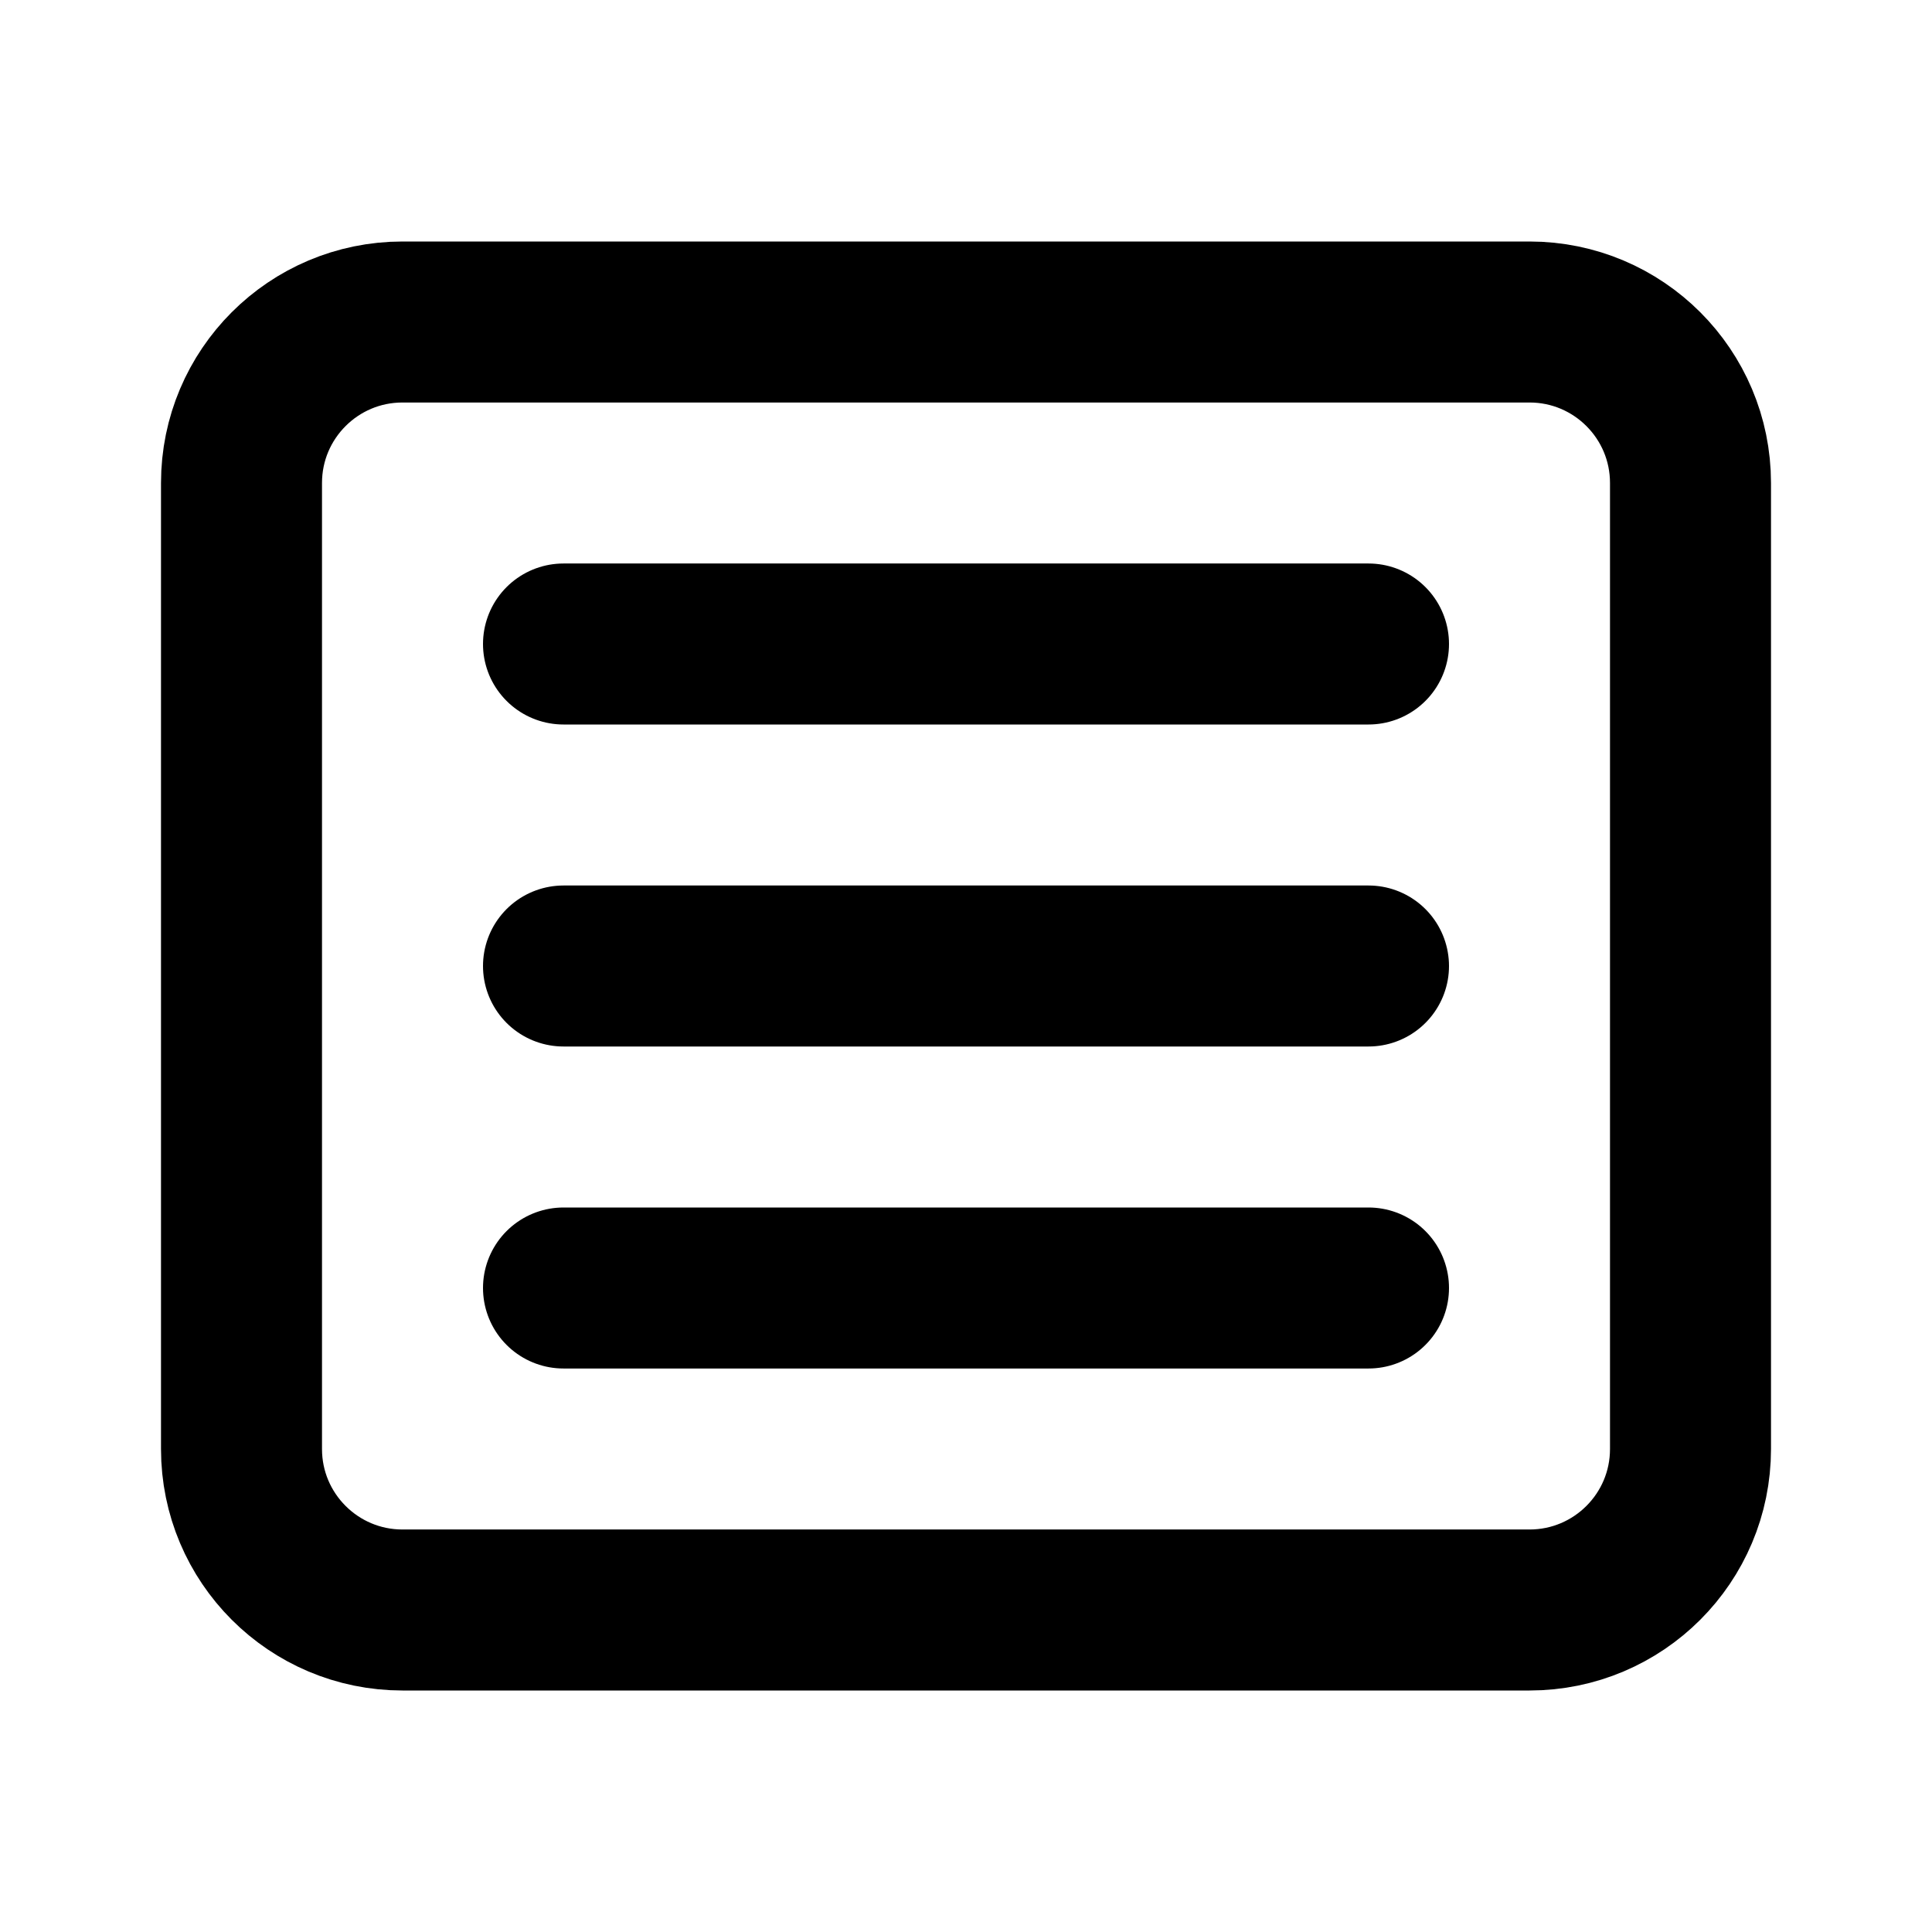
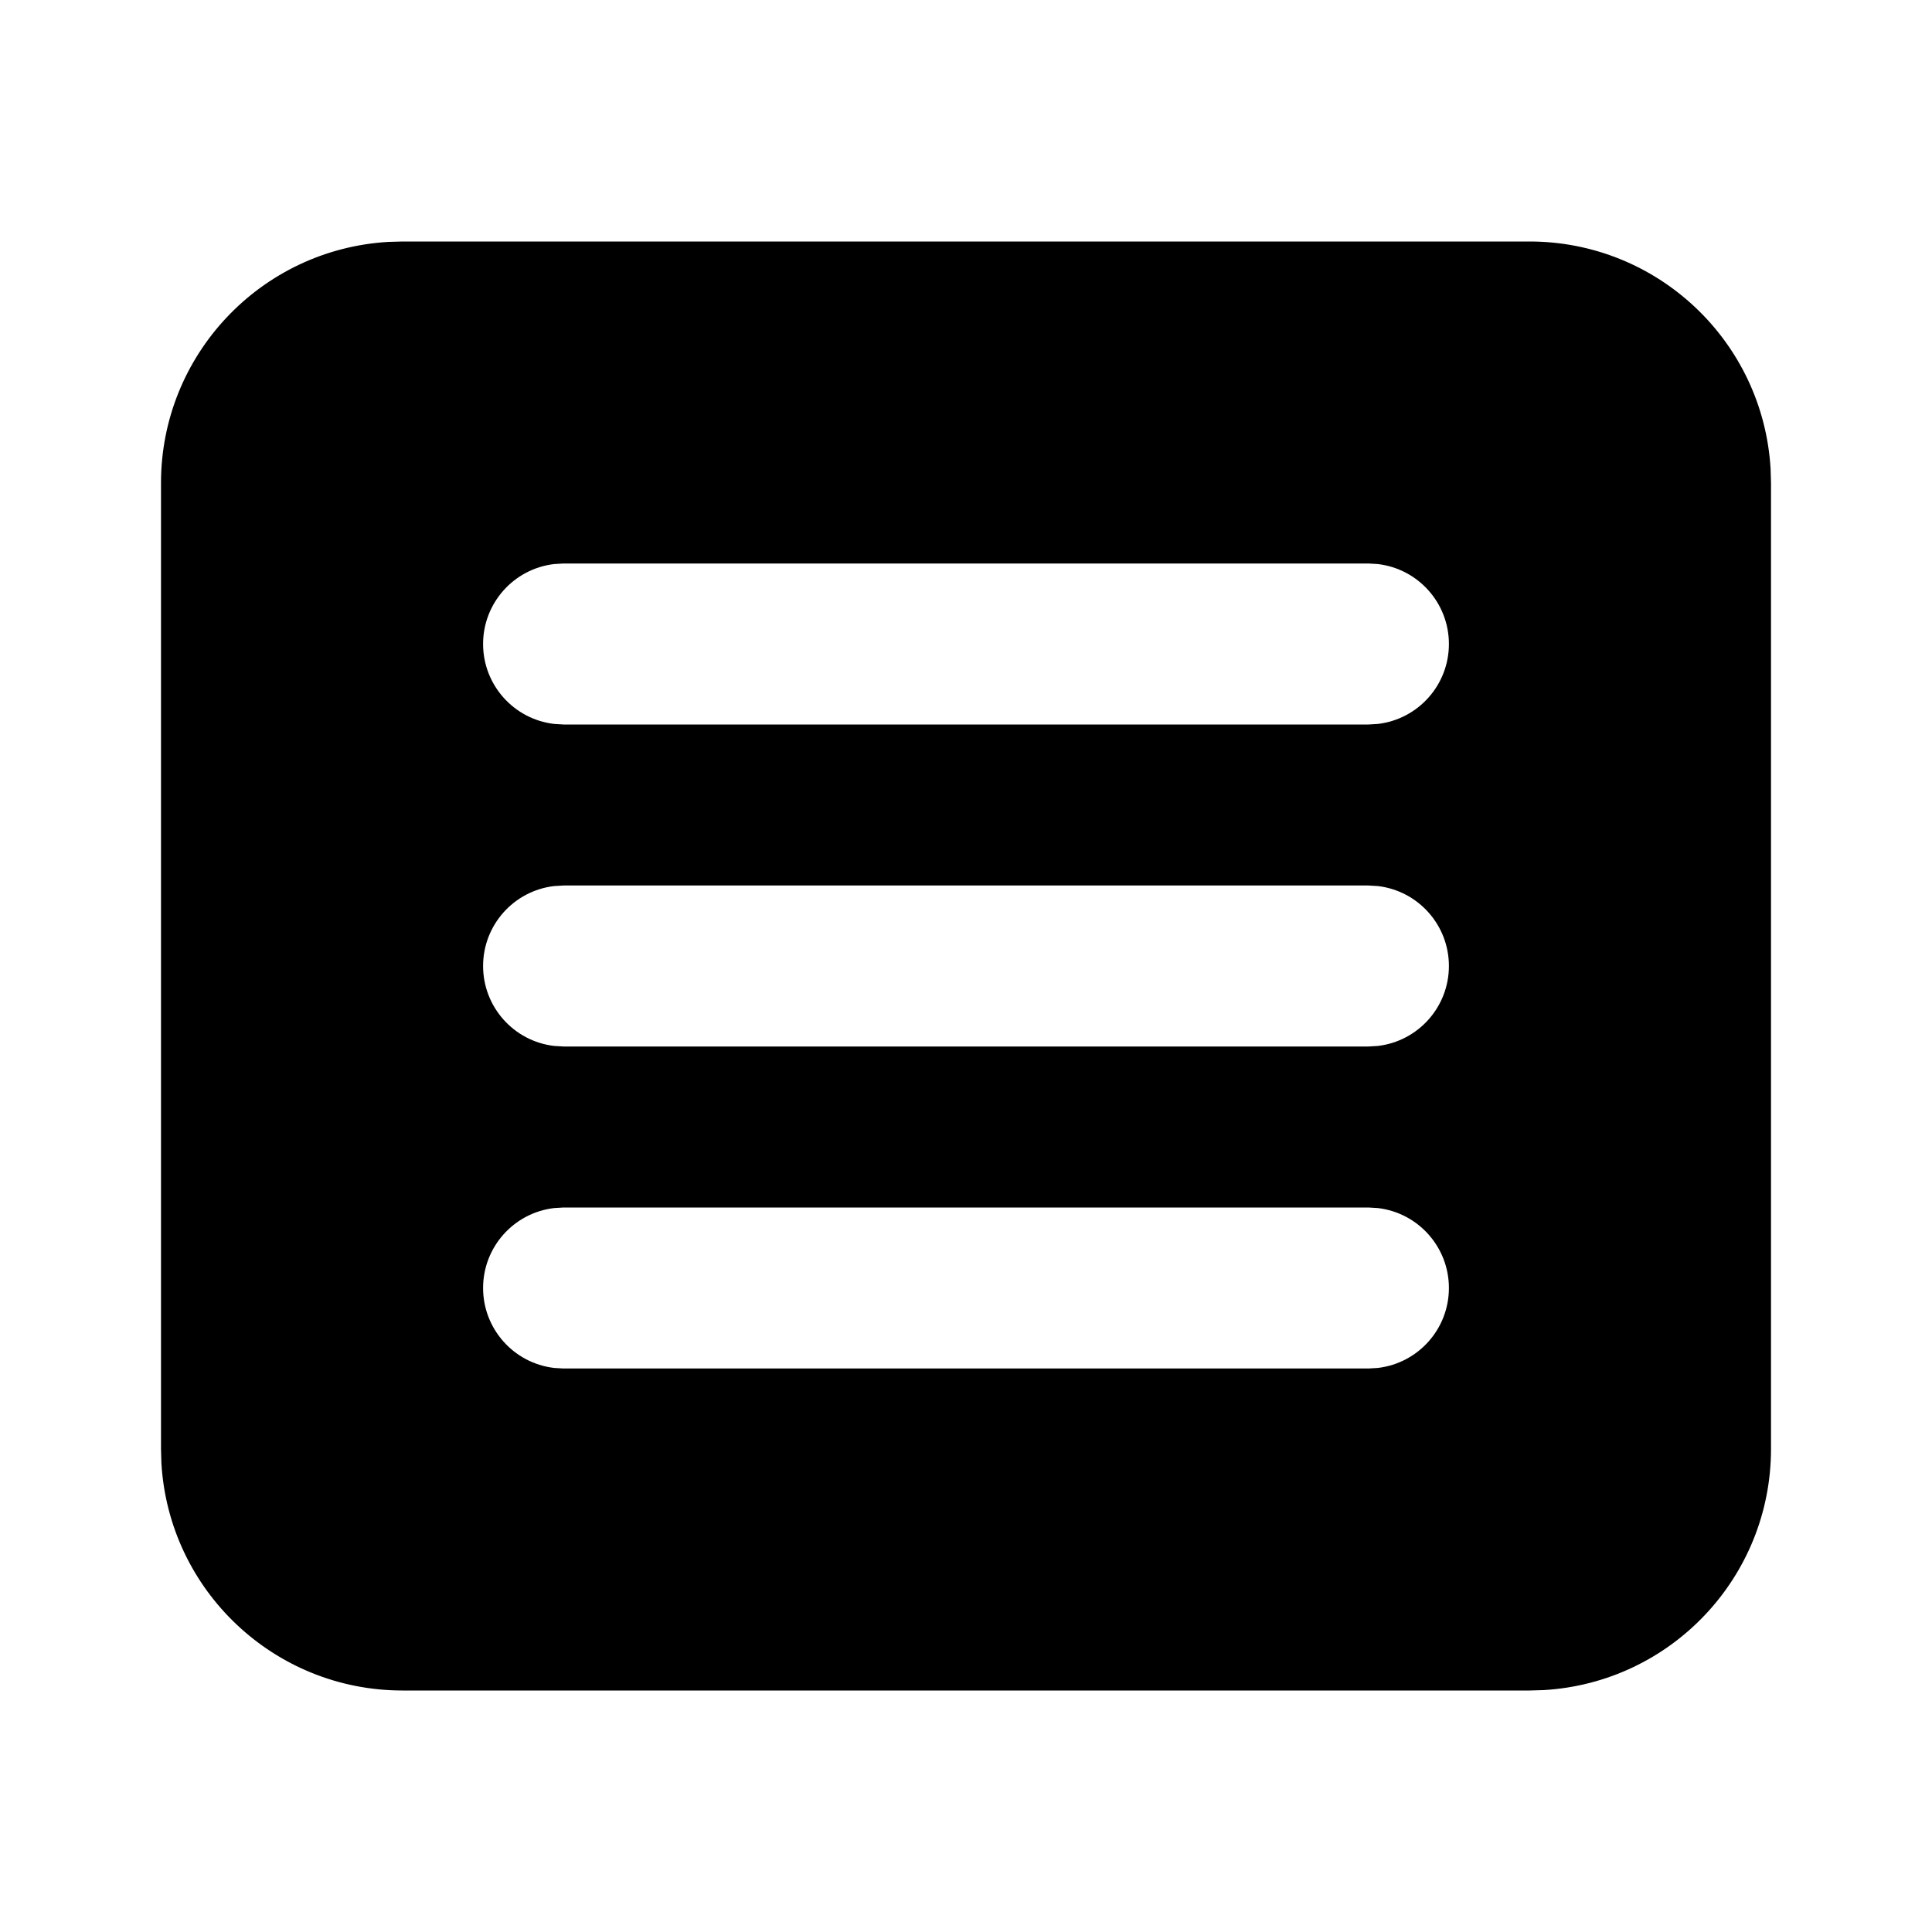
- <svg xmlns="http://www.w3.org/2000/svg" width="24" height="24" viewBox="0 0 24 24" fill="none" stroke="currentColor" stroke-width="2" stroke-linecap="round" stroke-linejoin="round">
-   <path d="M3 4m0 2a2 2 0 0 1 2 -2h14a2 2 0 0 1 2 2v12a2 2 0 0 1 -2 2h-14a2 2 0 0 1 -2 -2z" />
-   <path d="M7 8h10" />
-   <path d="M7 12h10" />
-   <path d="M7 16h10" />
+ <svg xmlns="http://www.w3.org/2000/svg" width="24" height="24" viewBox="0 0 24 24" fill="currentColor" class="icon icon-tabler icons-tabler-filled icon-tabler-article">
+   <path stroke="none" d="M0 0h24v24H0z" fill="none" />
+   <path d="M19 3a3 3 0 0 1 2.995 2.824l.005 .176v12a3 3 0 0 1 -2.824 2.995l-.176 .005h-14a3 3 0 0 1 -2.995 -2.824l-.005 -.176v-12a3 3 0 0 1 2.824 -2.995l.176 -.005h14zm-2 12h-10l-.117 .007a1 1 0 0 0 0 1.986l.117 .007h10l.117 -.007a1 1 0 0 0 0 -1.986l-.117 -.007zm0 -4h-10l-.117 .007a1 1 0 0 0 0 1.986l.117 .007h10l.117 -.007a1 1 0 0 0 0 -1.986l-.117 -.007zm0 -4h-10l-.117 .007a1 1 0 0 0 0 1.986l.117 .007h10l.117 -.007a1 1 0 0 0 0 -1.986l-.117 -.007z" />
</svg>
